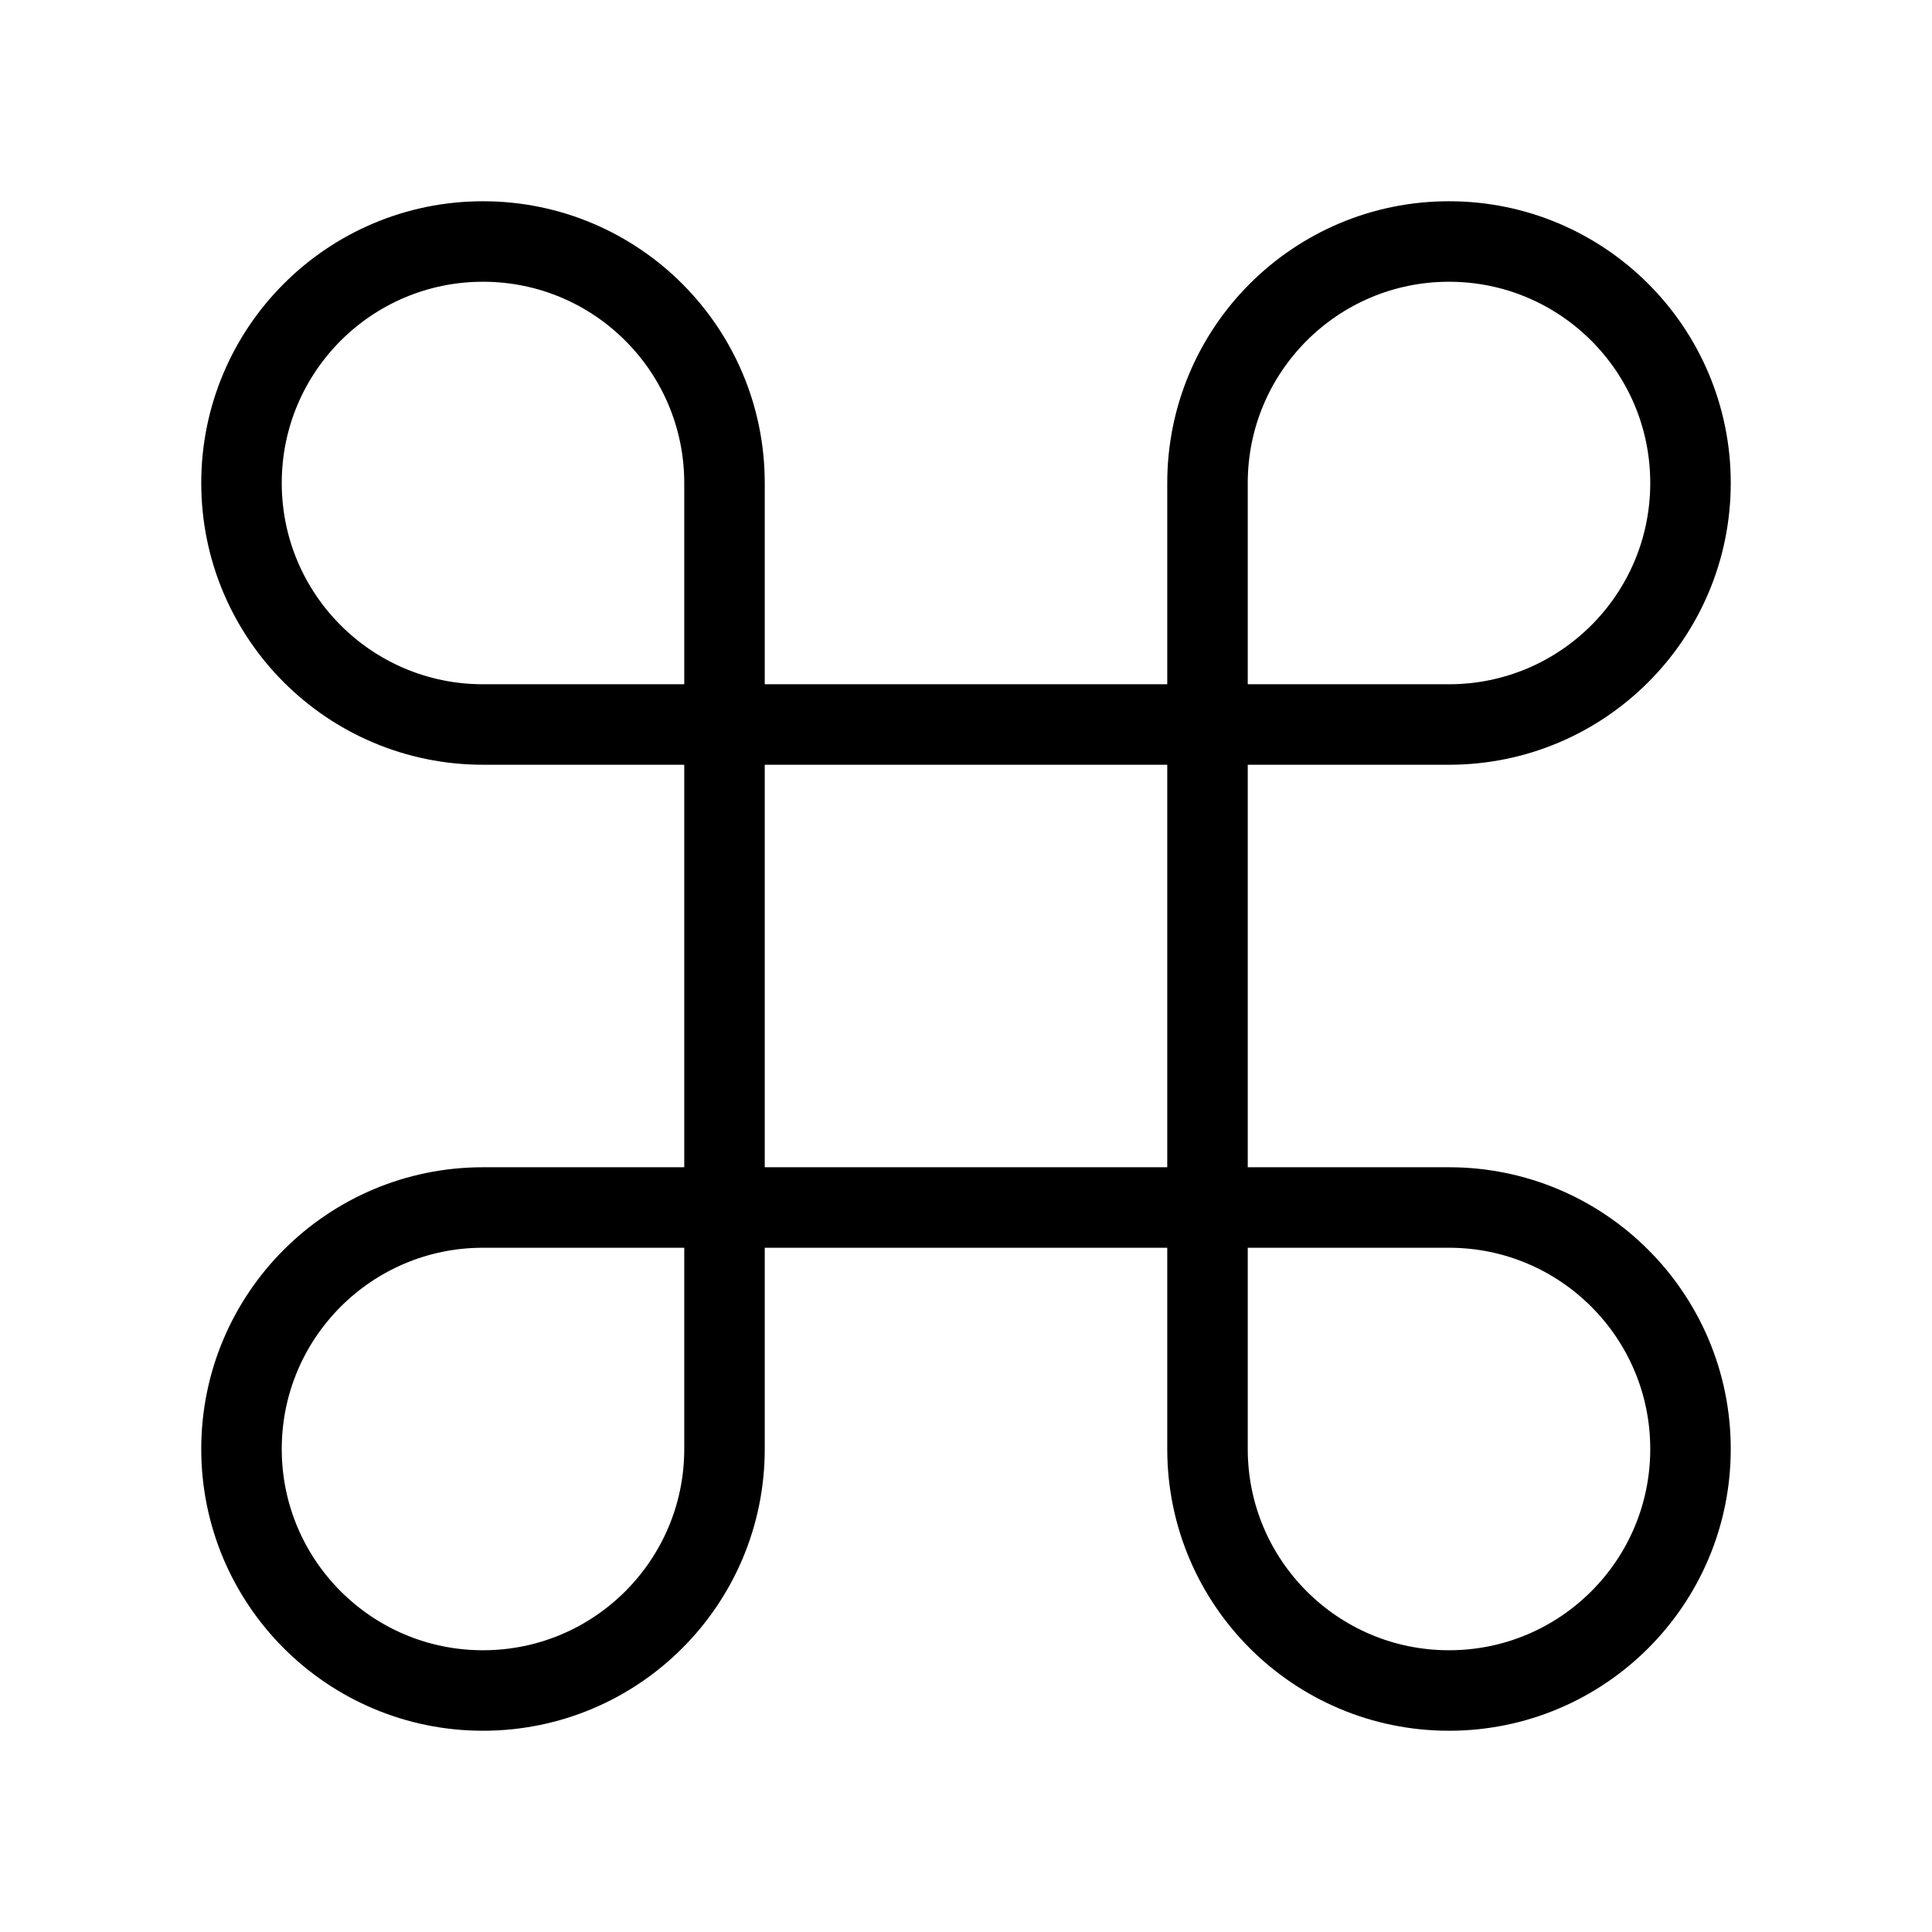
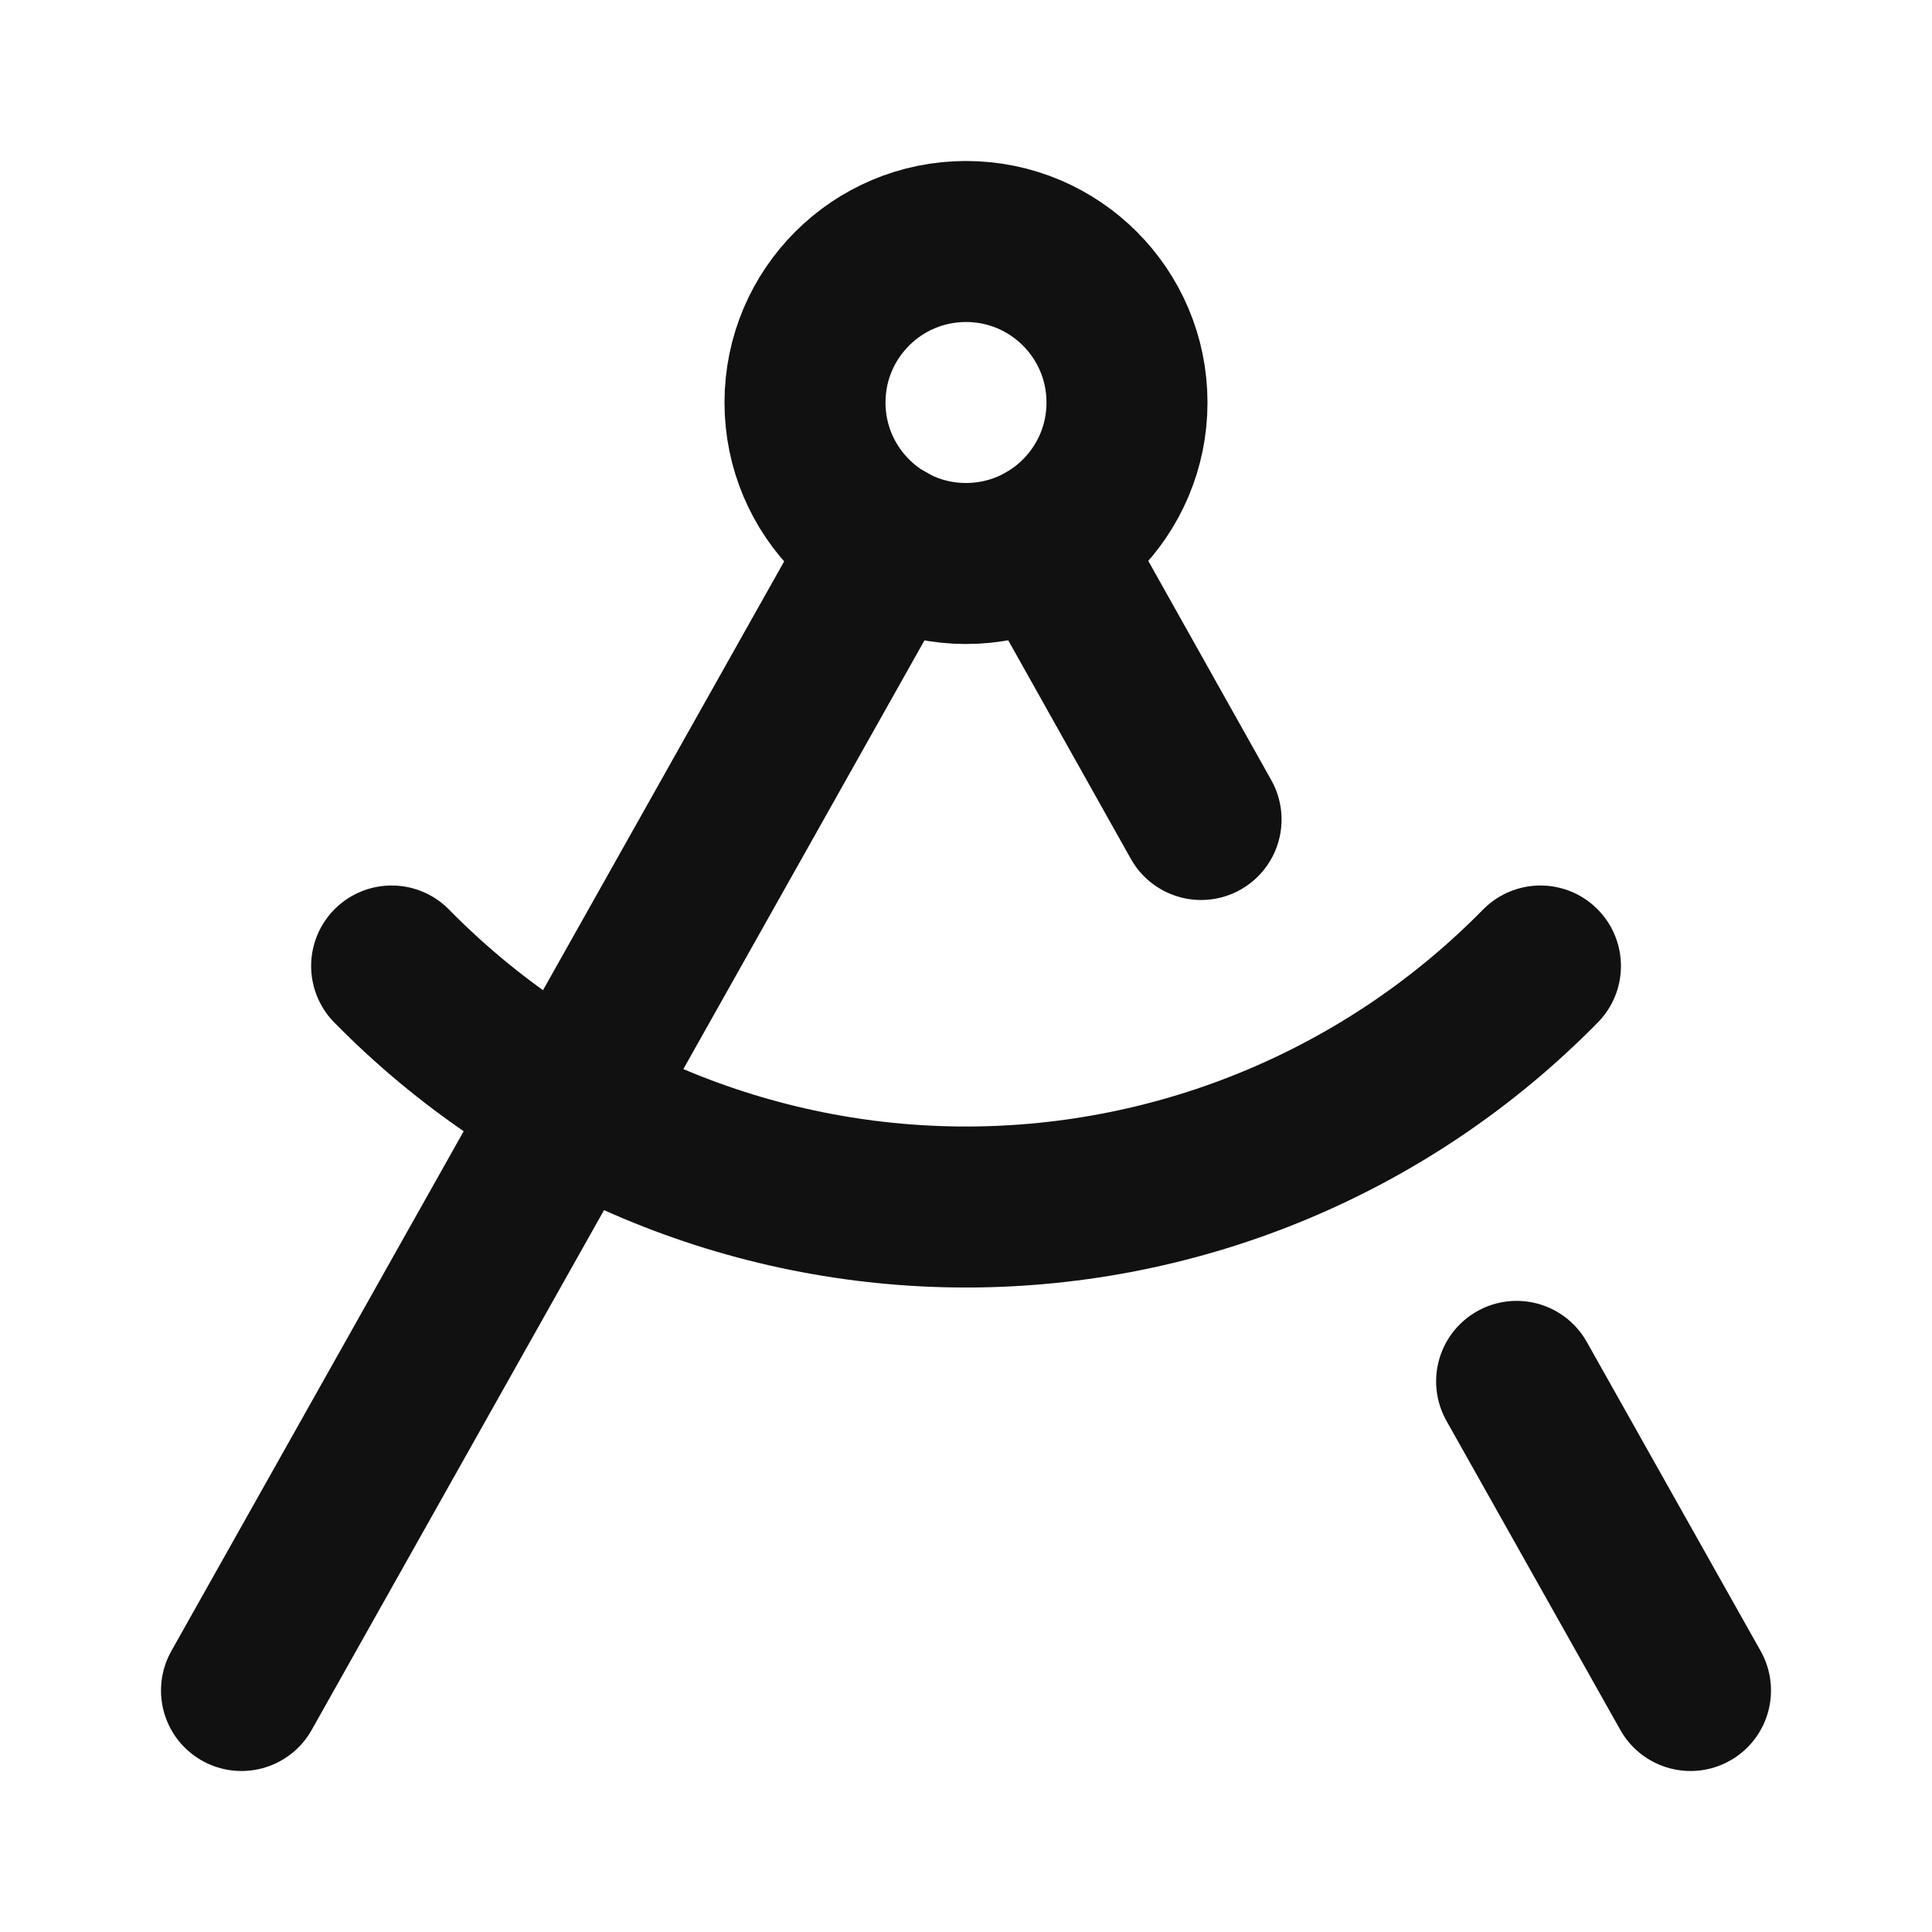
- <svg xmlns="http://www.w3.org/2000/svg" version="1.1" width="24" height="24">
-   <svg viewBox="0 0 24 24" fill="none" stroke="currentColor" strokewidth="2" strokelinecap="round" strokelinejoin="round">
-     <path d="M15 6v12a3 3 0 1 0 3-3H6a3 3 0 1 0 3 3V6a3 3 0 1 0-3 3h12a3 3 0 1 0-3-3" />
-   </svg>
-   <style>@media (prefers-color-scheme: light) { :root { filter: contrast(1) brightness(0.8); } }
- </style>
+ <svg xmlns="http://www.w3.org/2000/svg" width="24" height="24" viewBox="0 0 24 24" fill="none" stroke="#111111" stroke-width="2" stroke-linecap="round" stroke-linejoin="round">
+   <path d="m12.99 6.74 1.93 3.44" />
+   <path d="M19.136 12a10 10 0 0 1-14.271 0" />
+   <path d="m21 21-2.16-3.84" />
+   <path d="m3 21 8.02-14.26" />
+   <circle cx="12" cy="5" r="2" />
</svg>
